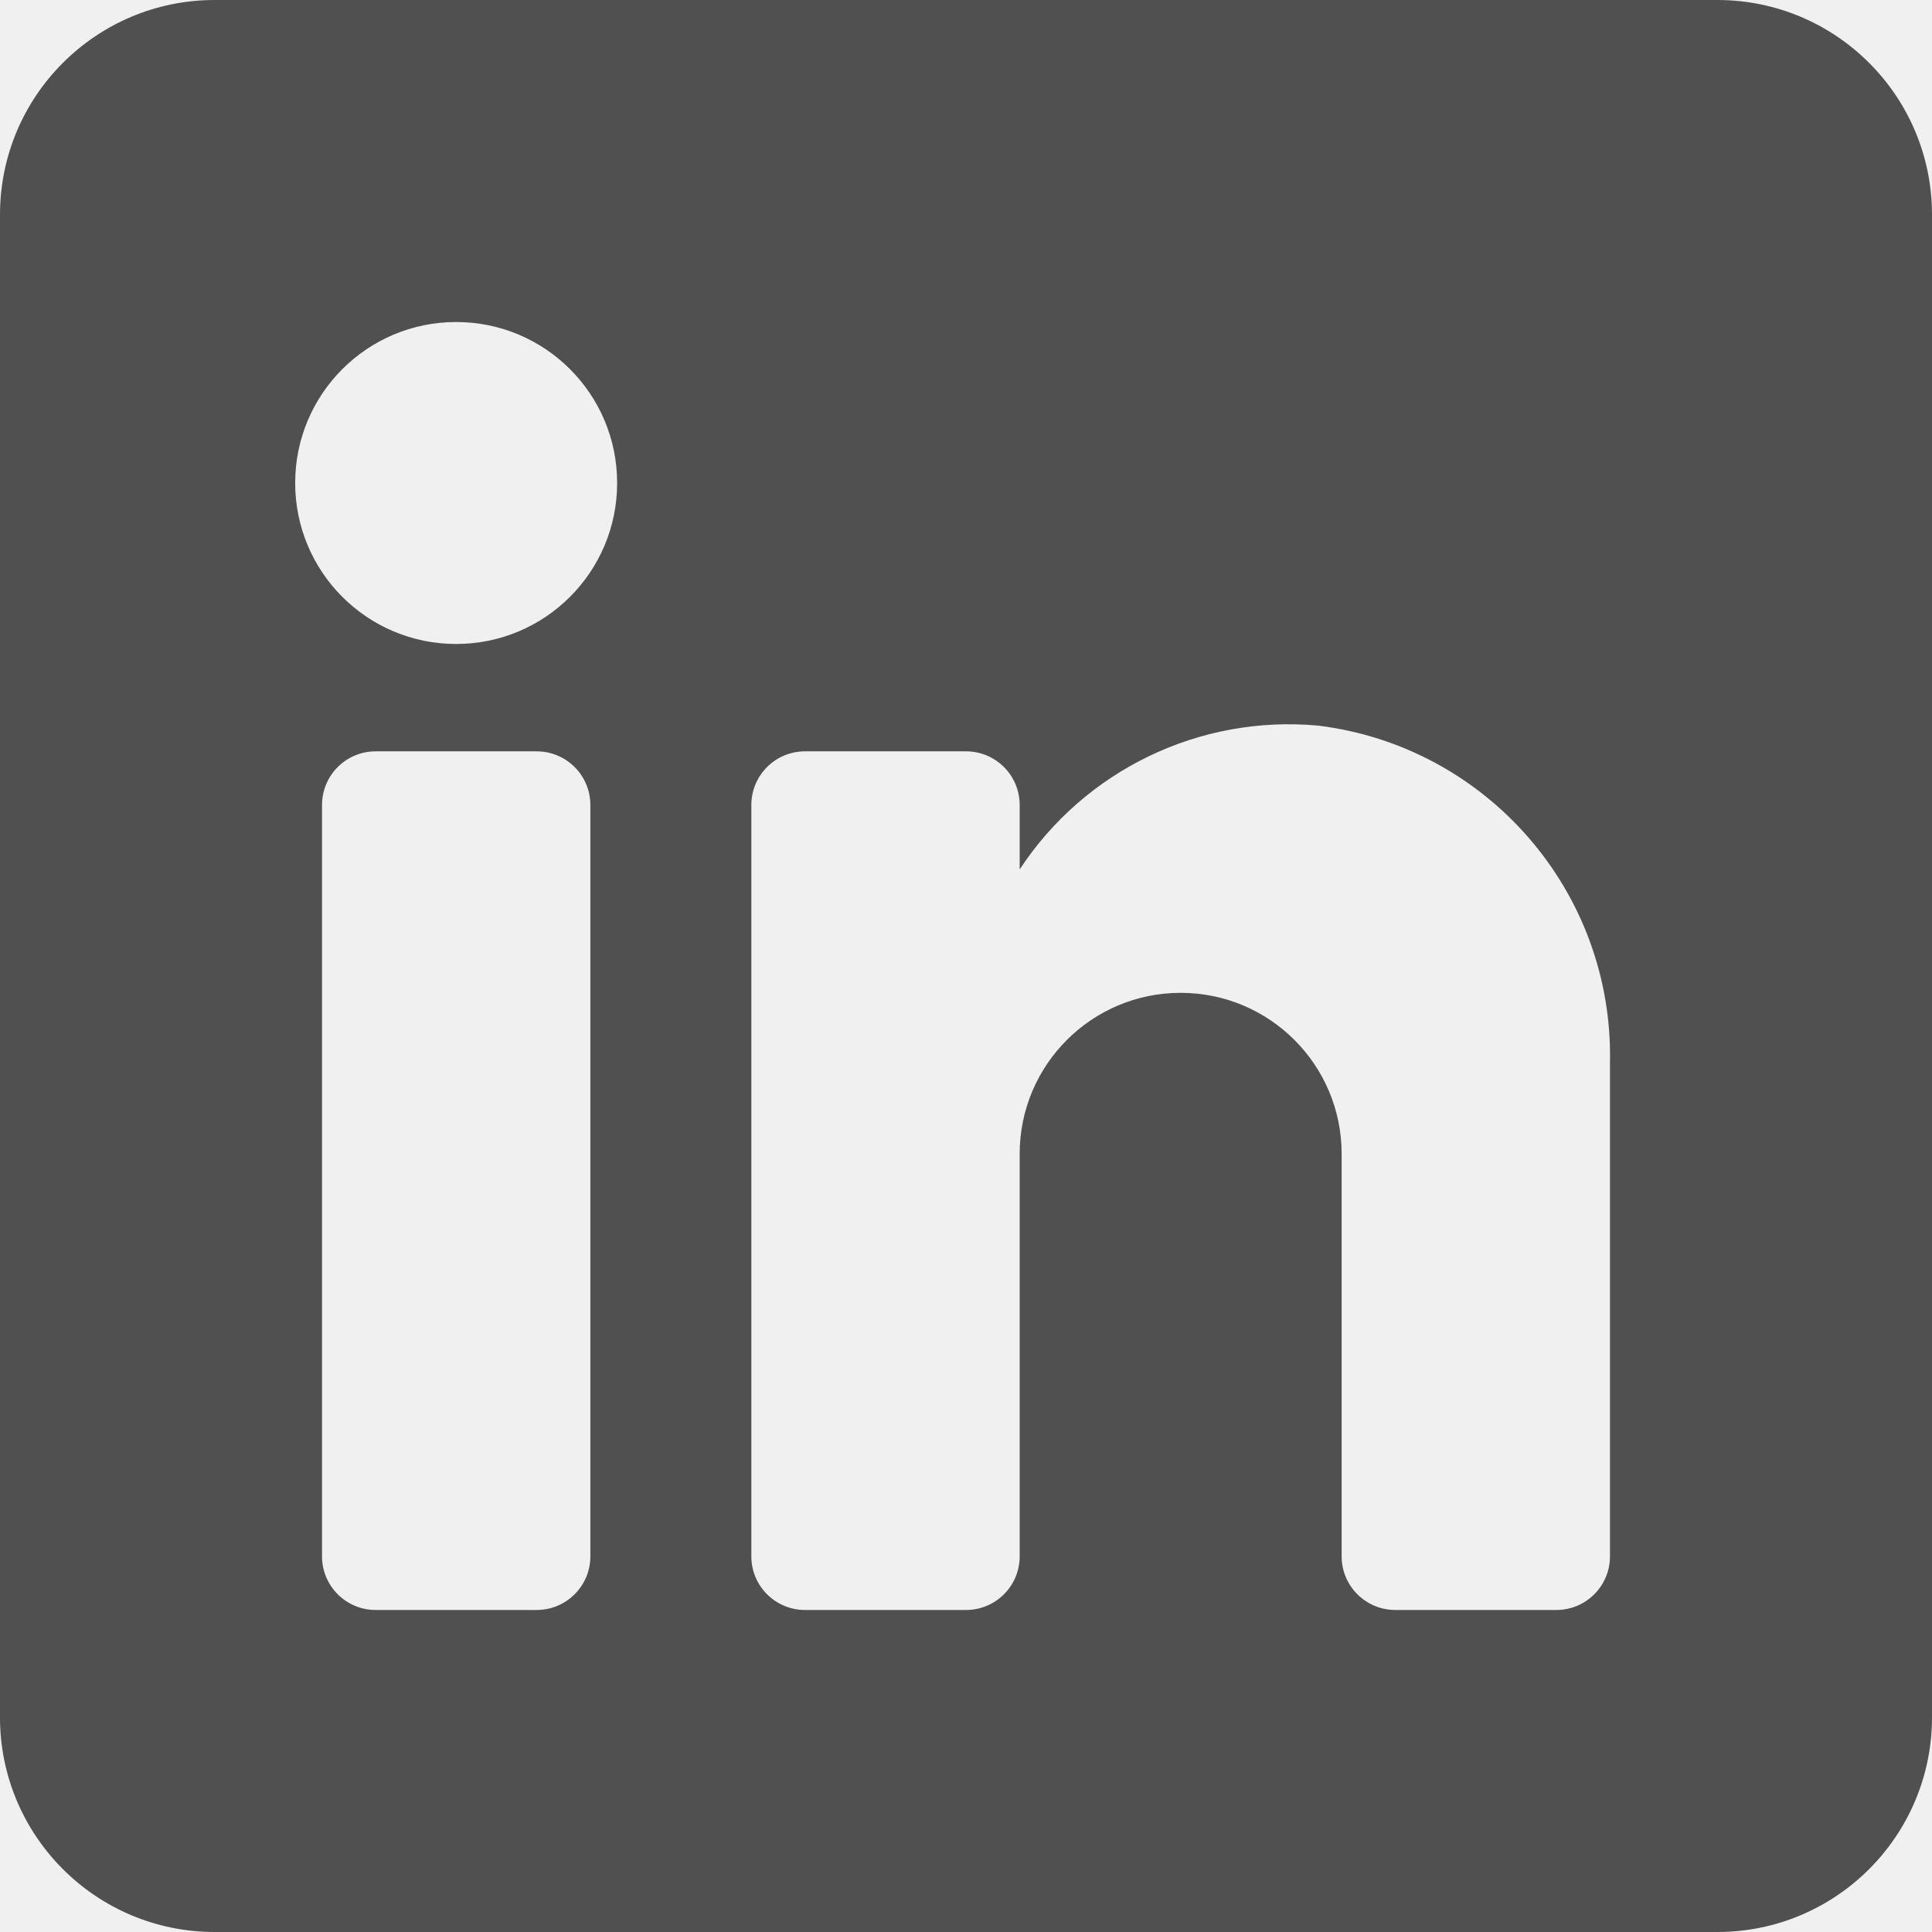
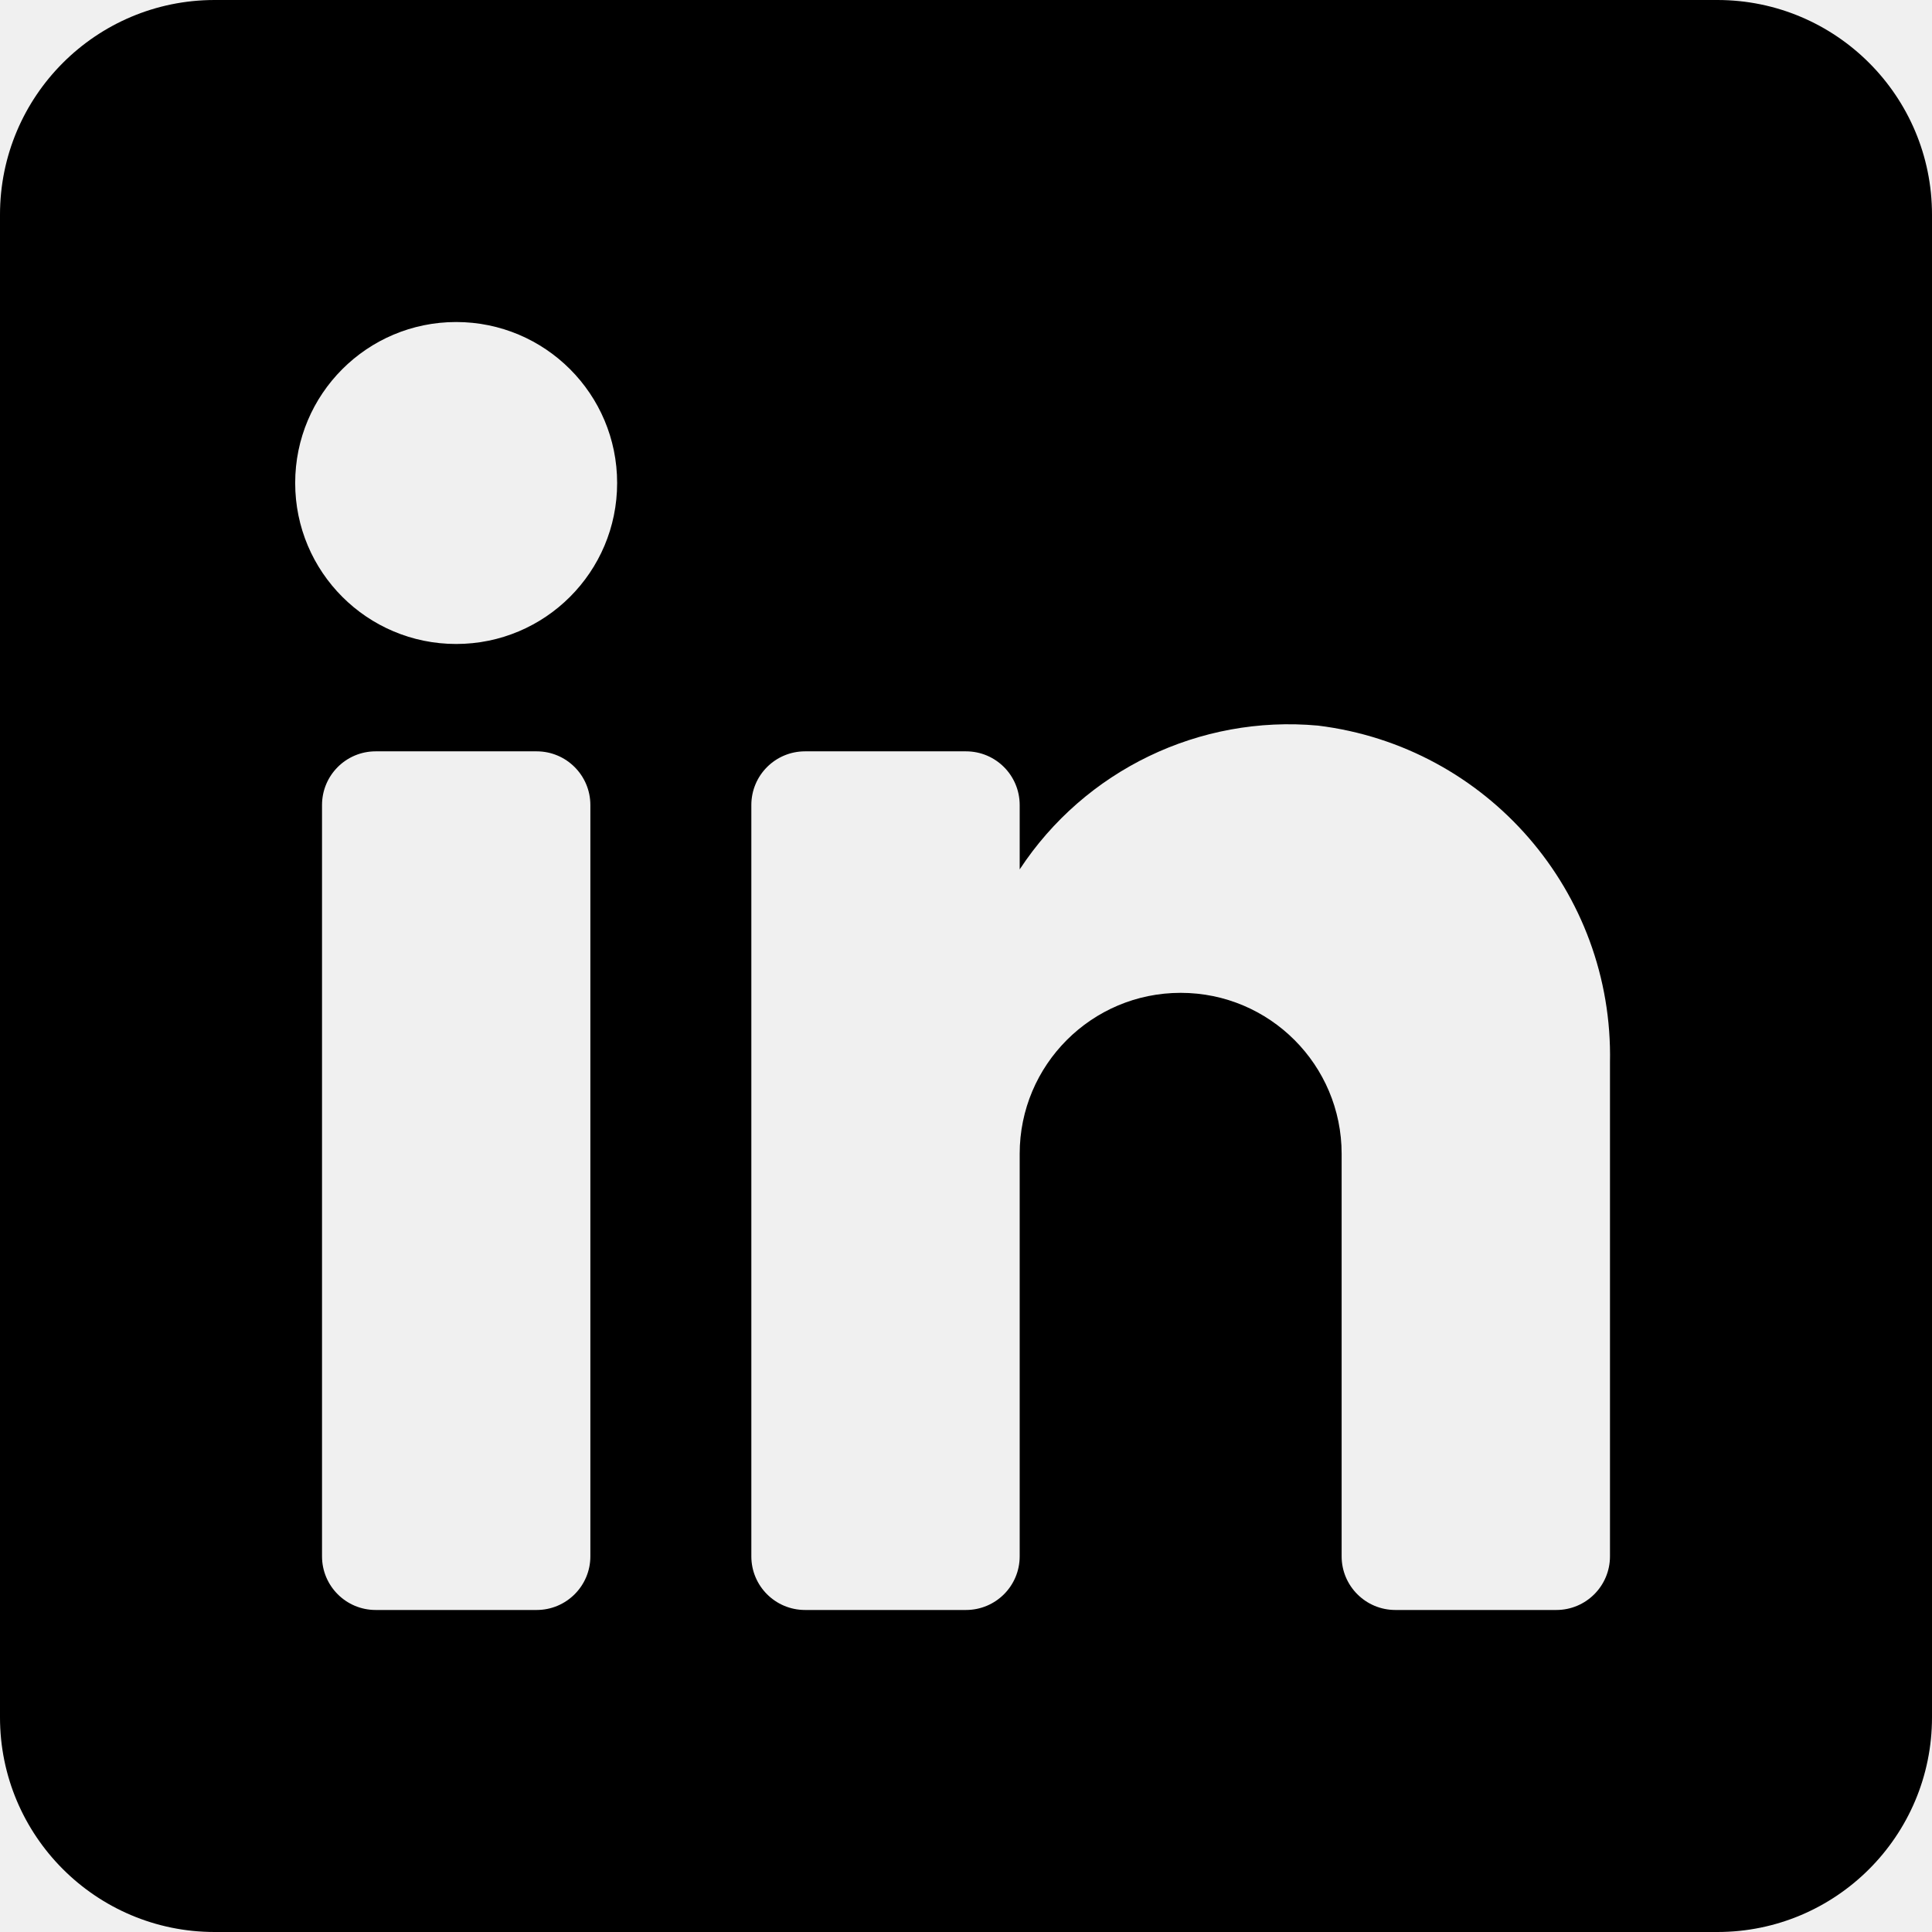
<svg xmlns="http://www.w3.org/2000/svg" width="28" height="28" viewBox="0 0 28 28" fill="none">
  <g clip-path="url(#clip0_675_633)">
-     <path d="M24.889 0H3.111C1.393 0 0 1.393 0 3.111V24.889C0 26.607 1.393 28 3.111 28H24.889C26.607 28 28 26.607 28 24.889V3.111C28 1.393 26.607 0 24.889 0ZM8.556 22.556C8.556 22.985 8.207 23.333 7.778 23.333H5.444C5.015 23.333 4.667 22.985 4.667 22.556V11.667C4.667 11.237 5.015 10.889 5.444 10.889H7.778C8.207 10.889 8.556 11.237 8.556 11.667V22.556ZM6.611 9.333C5.322 9.333 4.278 8.289 4.278 7C4.278 5.711 5.322 4.667 6.611 4.667C7.9 4.667 8.944 5.711 8.944 7C8.944 8.289 7.9 9.333 6.611 9.333ZM23.333 22.556C23.333 22.985 22.985 23.333 22.556 23.333H20.222C19.793 23.333 19.444 22.985 19.444 22.556V16.722C19.444 15.434 18.4 14.389 17.111 14.389C15.822 14.389 14.778 15.434 14.778 16.722V22.556C14.778 22.985 14.43 23.333 14 23.333H11.667C11.237 23.333 10.889 22.985 10.889 22.556V11.667C10.889 11.237 11.237 10.889 11.667 10.889H14C14.43 10.889 14.778 11.237 14.778 11.667V12.6C15.724 11.16 17.387 10.359 19.102 10.516C21.556 10.818 23.384 12.928 23.333 15.4V22.556Z" fill="#505050" />
+     <path d="M24.889 0H3.111C1.393 0 0 1.393 0 3.111V24.889C0 26.607 1.393 28 3.111 28H24.889C26.607 28 28 26.607 28 24.889V3.111C28 1.393 26.607 0 24.889 0ZM8.556 22.556C8.556 22.985 8.207 23.333 7.778 23.333H5.444C5.015 23.333 4.667 22.985 4.667 22.556V11.667C4.667 11.237 5.015 10.889 5.444 10.889H7.778C8.207 10.889 8.556 11.237 8.556 11.667V22.556ZM6.611 9.333C5.322 9.333 4.278 8.289 4.278 7C4.278 5.711 5.322 4.667 6.611 4.667C7.9 4.667 8.944 5.711 8.944 7C8.944 8.289 7.9 9.333 6.611 9.333ZM23.333 22.556C23.333 22.985 22.985 23.333 22.556 23.333H20.222C19.793 23.333 19.444 22.985 19.444 22.556V16.722C19.444 15.434 18.4 14.389 17.111 14.389C15.822 14.389 14.778 15.434 14.778 16.722V22.556C14.778 22.985 14.43 23.333 14 23.333H11.667C11.237 23.333 10.889 22.985 10.889 22.556V11.667C10.889 11.237 11.237 10.889 11.667 10.889H14C14.43 10.889 14.778 11.237 14.778 11.667V12.6C15.724 11.16 17.387 10.359 19.102 10.516C21.556 10.818 23.384 12.928 23.333 15.4V22.556Z" fill="#000000" />
  </g>
  <defs>
    <clipPath id="clip0_675_633">
      <rect width="28" height="28" fill="white" />
    </clipPath>
  </defs>
</svg>
